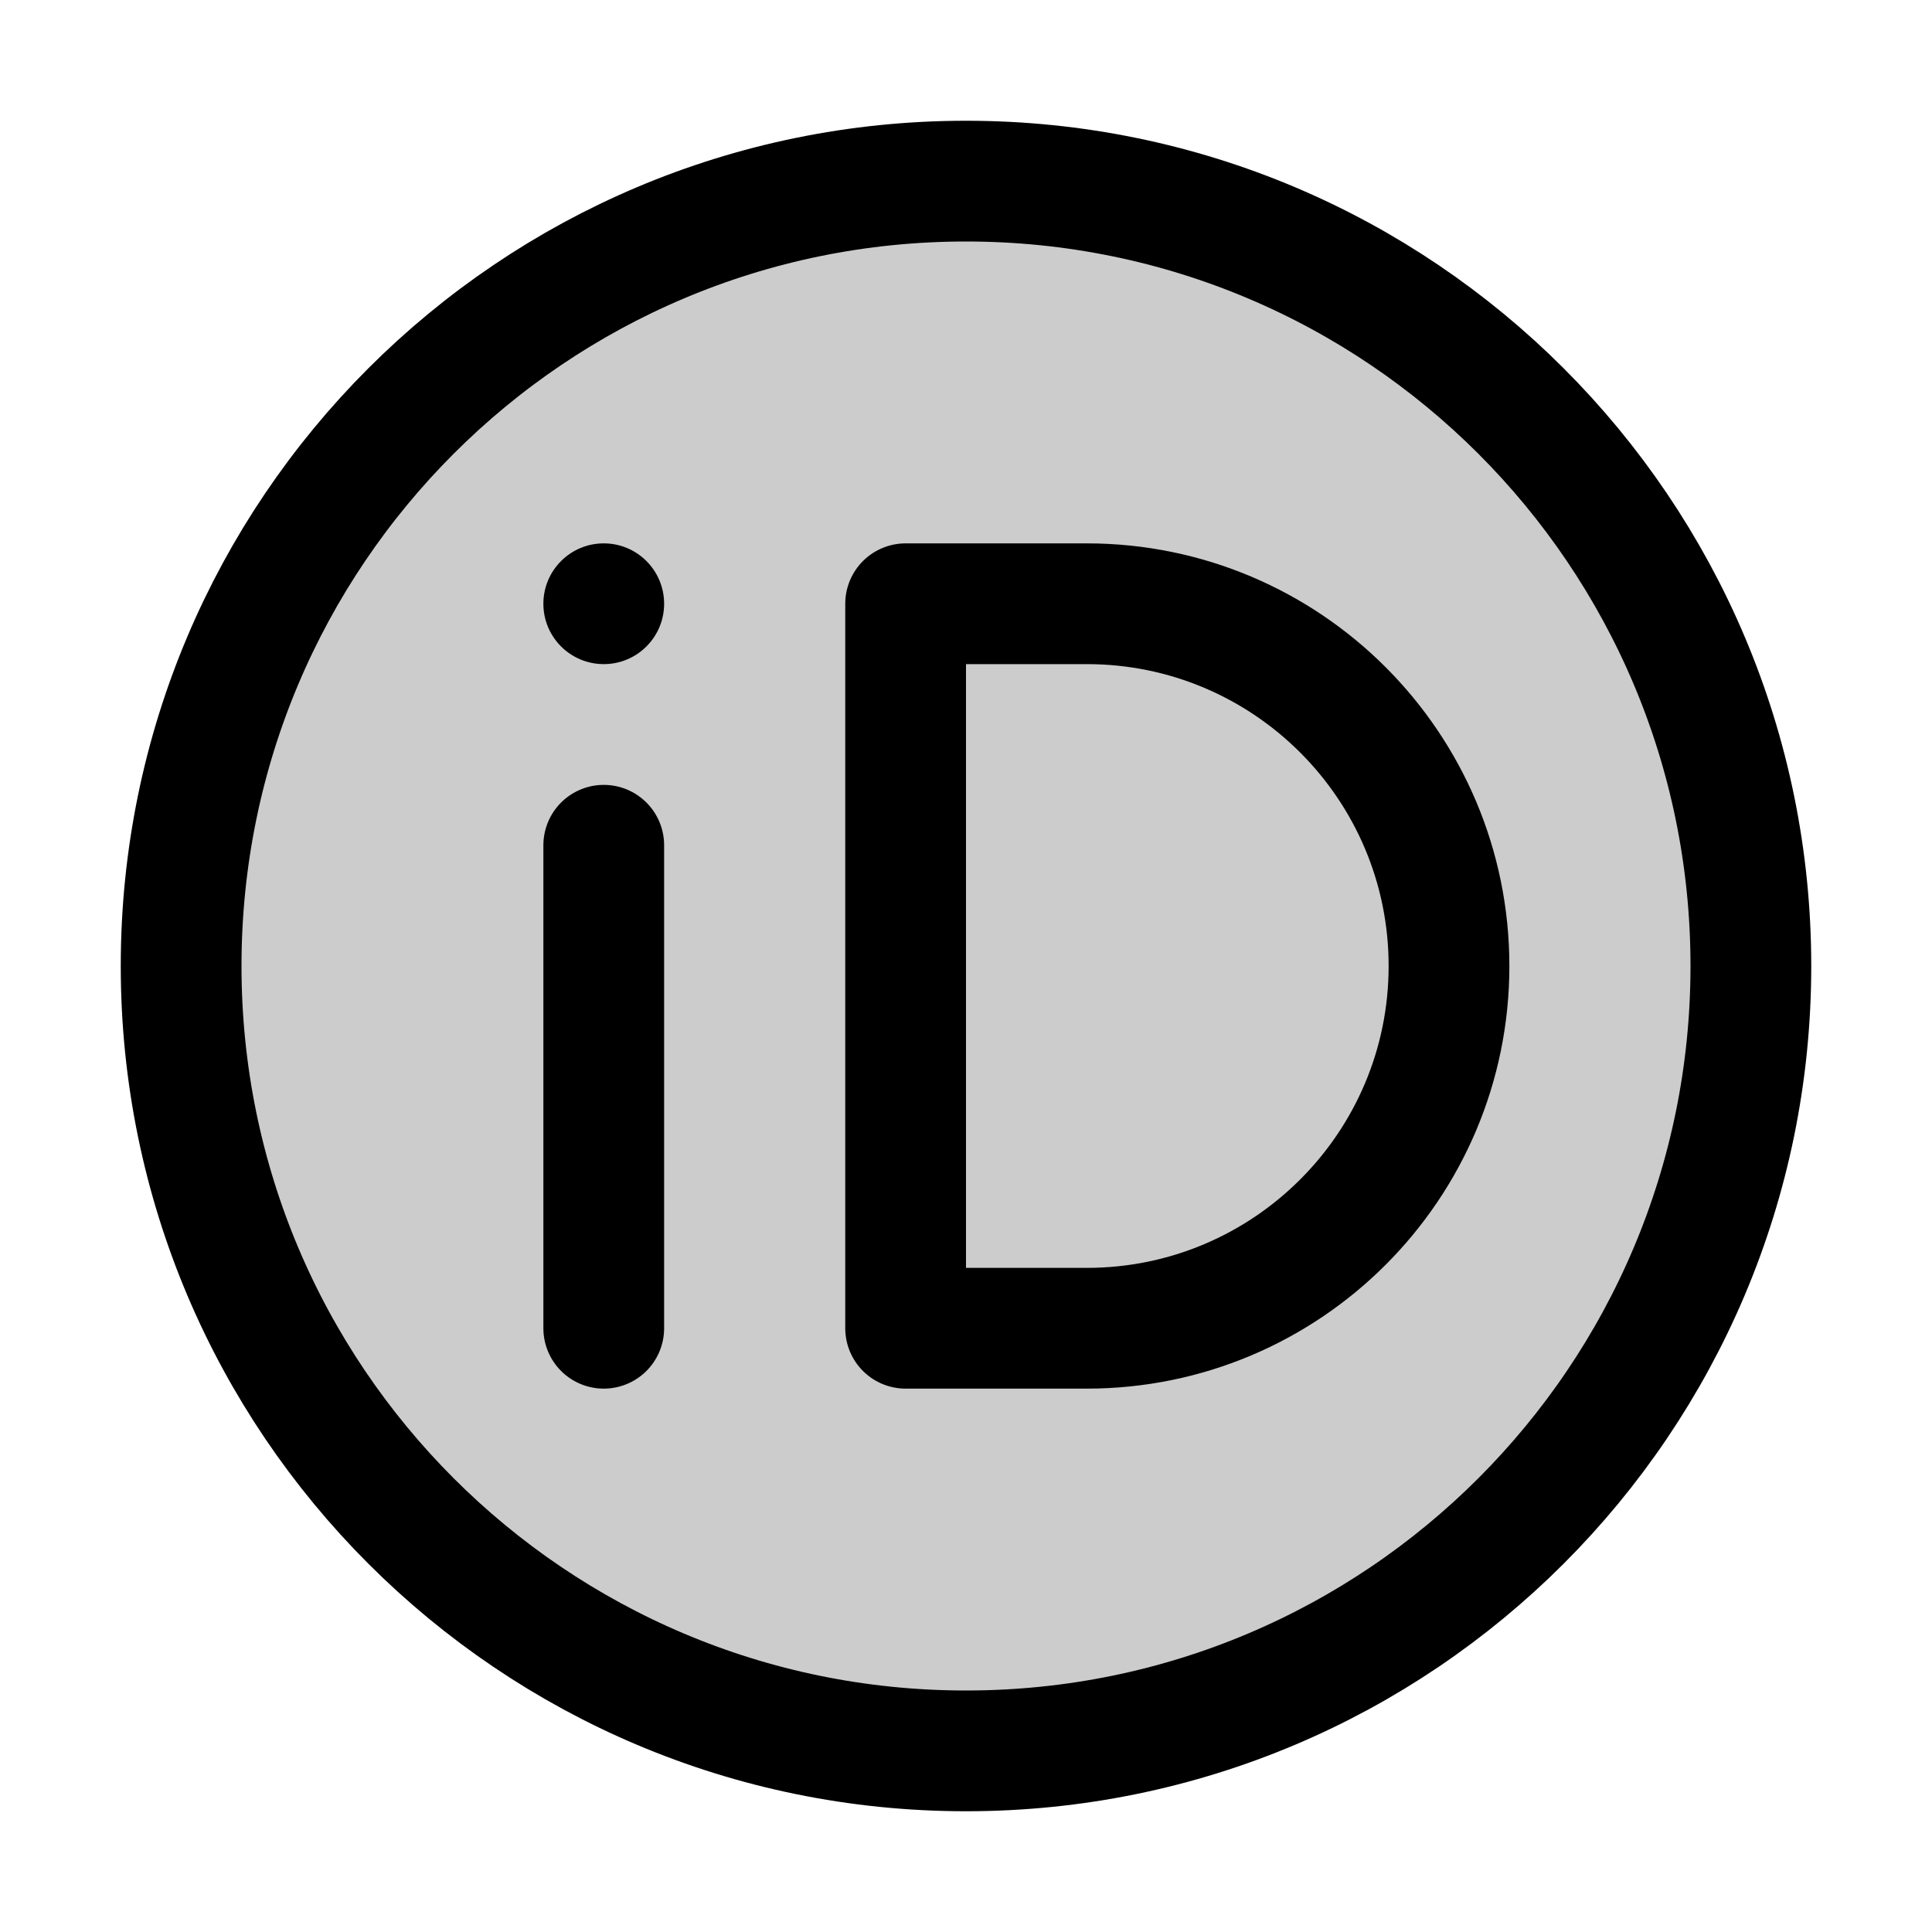
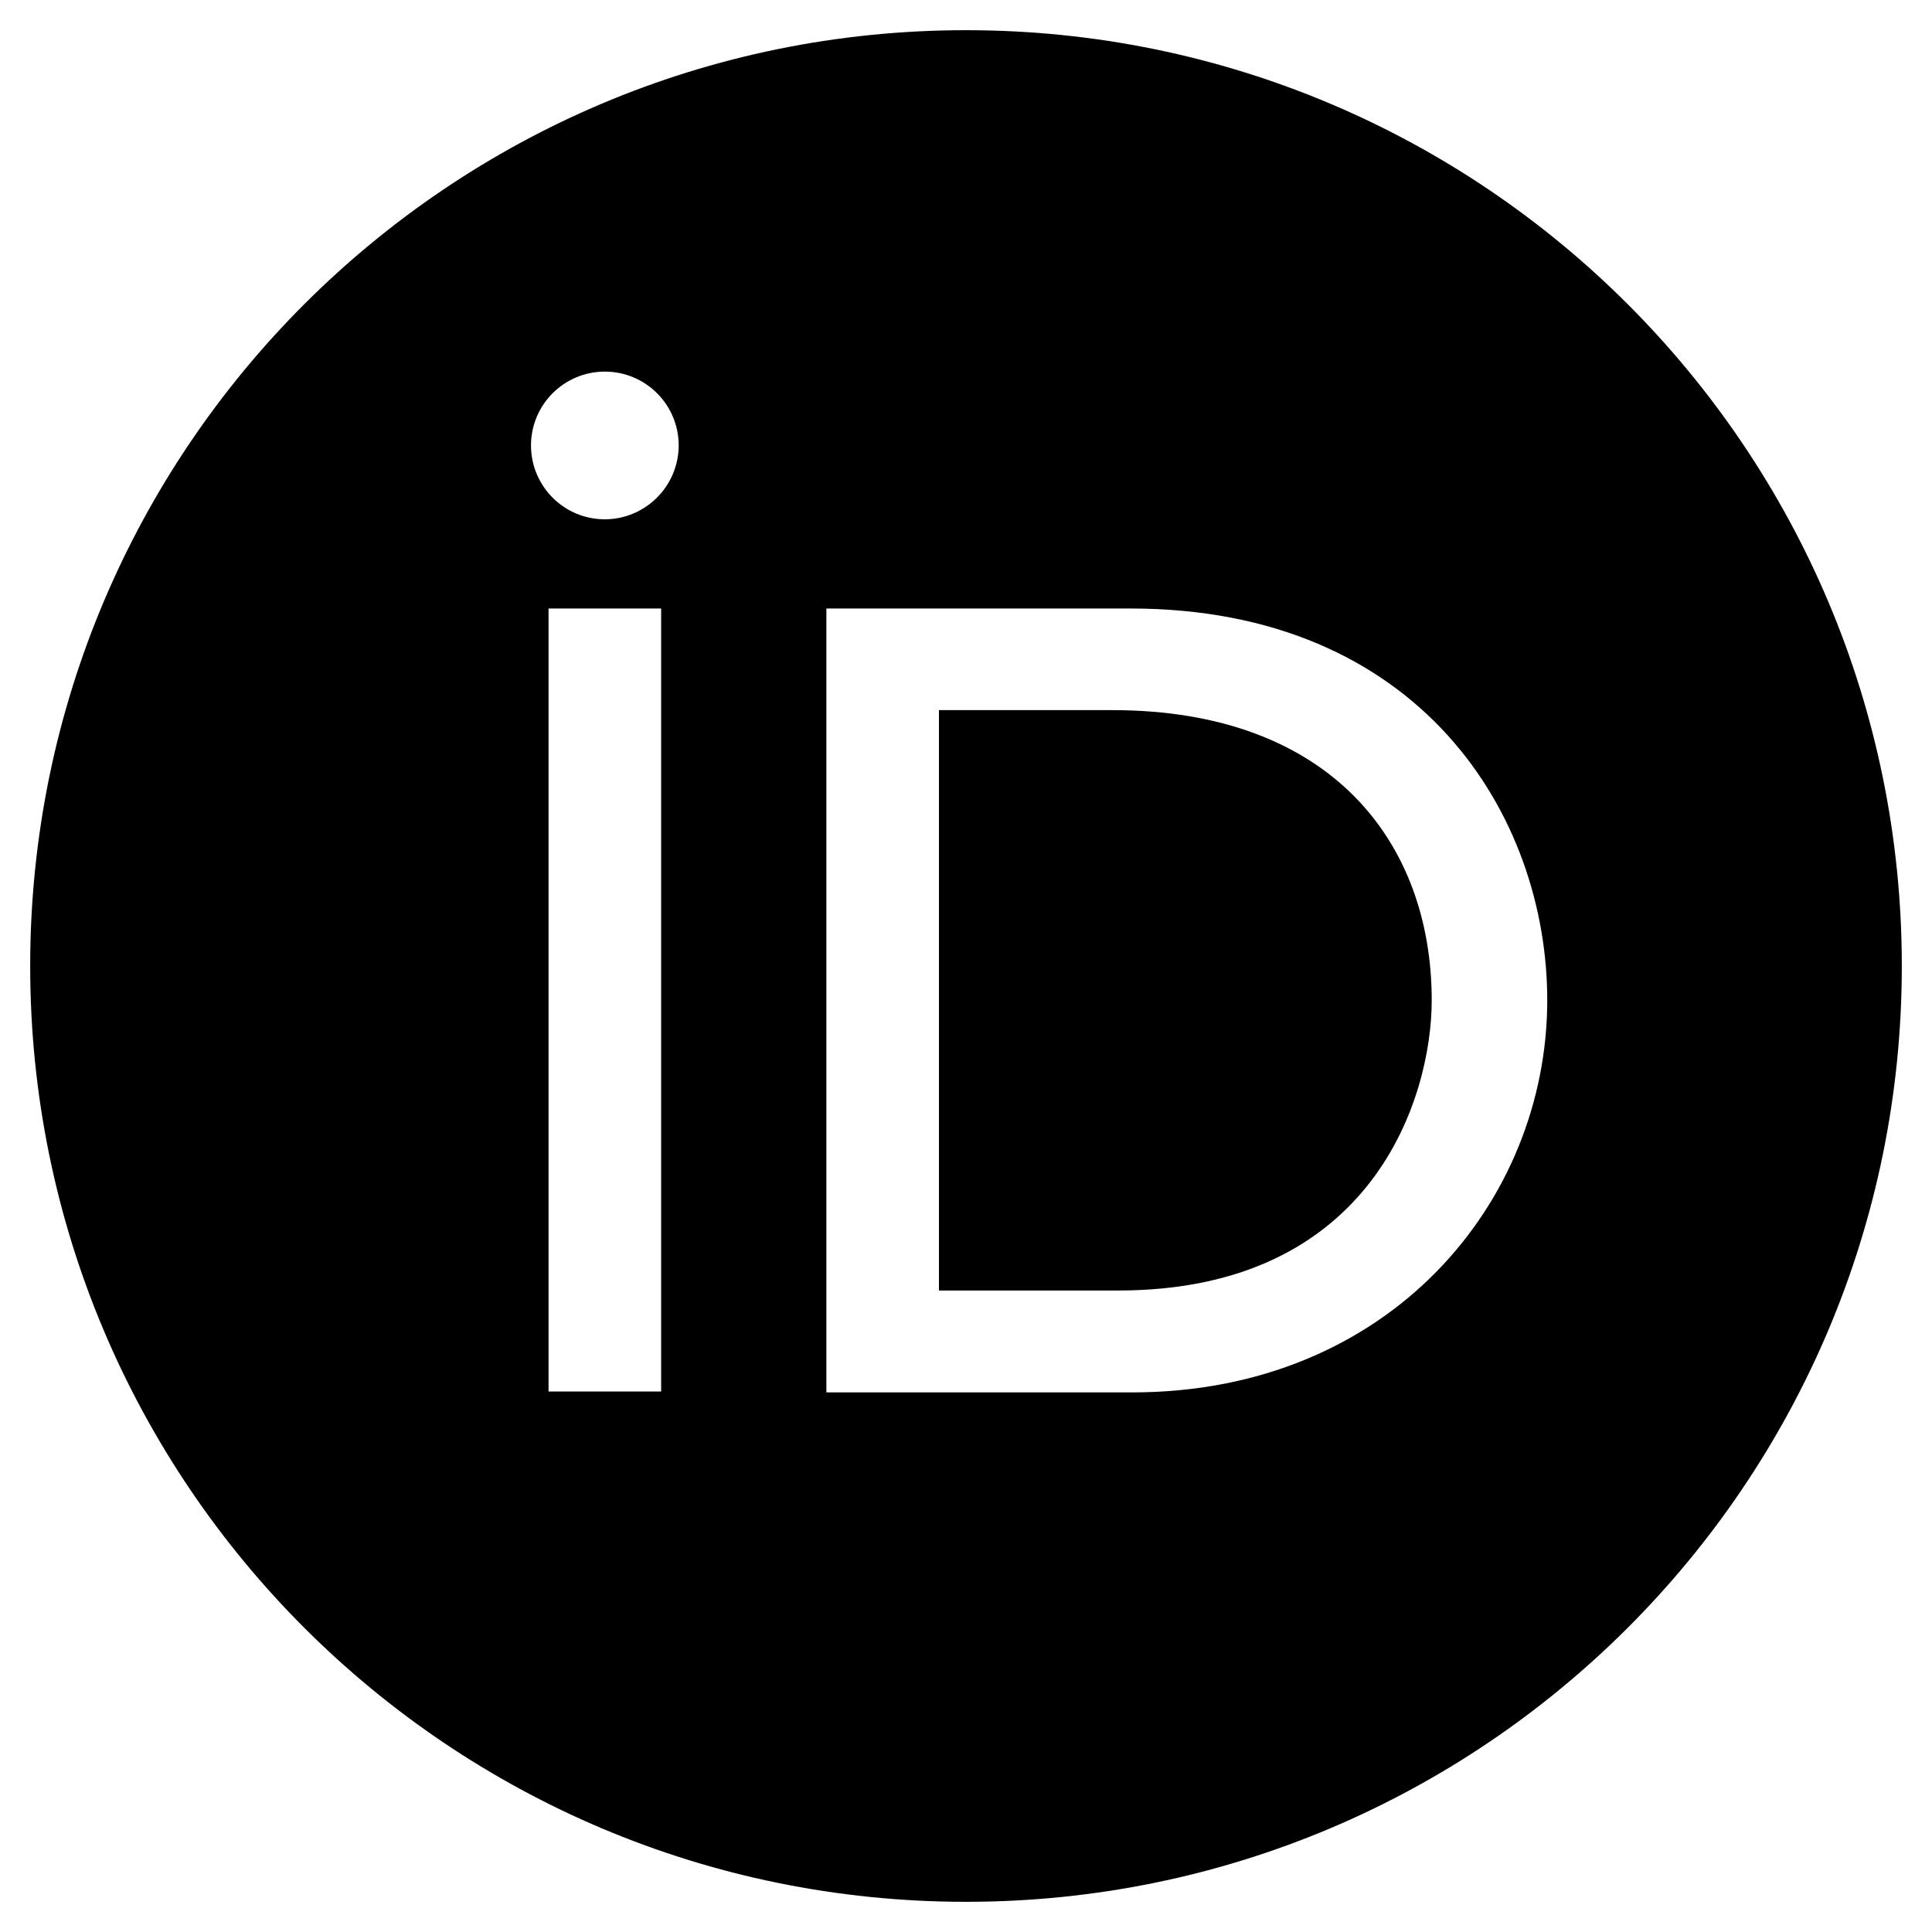
- <svg xmlns="http://www.w3.org/2000/svg" viewBox="0 0 256 256" fill="none" stroke="currentColor" stroke-width="16" stroke-linecap="round" stroke-linejoin="round">
-   <circle cx="128" cy="128" r="104" fill="currentColor" opacity="0.2" stroke="none" />
-   <circle cx="128" cy="128" r="104" />
-   <path d="M80 112v64M120 80h24a48 48 0 0 1 0 96h-24Z" />
-   <circle cx="80" cy="80" r="8" fill="currentColor" stroke="none" />
+ <svg xmlns="http://www.w3.org/2000/svg" viewBox="0 0 512 512">
+   <path fill="currentColor" d="M294.75 188.19h-45.92V342h47.47c67.62 0 83.12-51.34 83.12-76.91 0-41.64-26.54-76.9-84.67-76.9zM256 8C119 8 8 119 8 256s111 248 248 248 248-111 248-248S393 8 256 8zm-80.79 360.76h-29.84v-207.5h29.84zm-14.92-231.14a19.57 19.57 0 1 1 19.57-19.57 19.64 19.64 0 0 1-19.57 19.57zM300 369h-81V161.26h80.6c76.73 0 110.44 54.83 110.44 103.85C410 318.39 368.38 369 300 369z" />
</svg>
